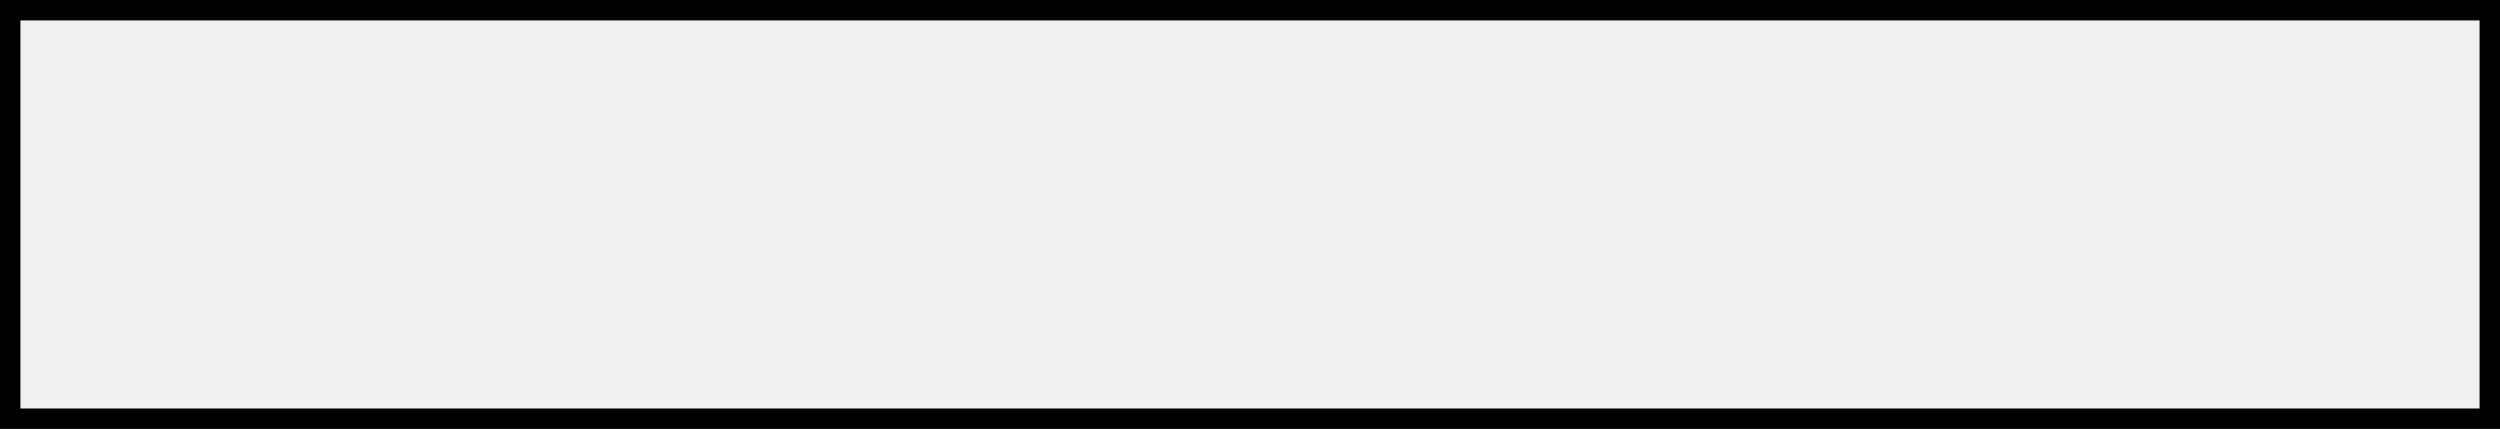
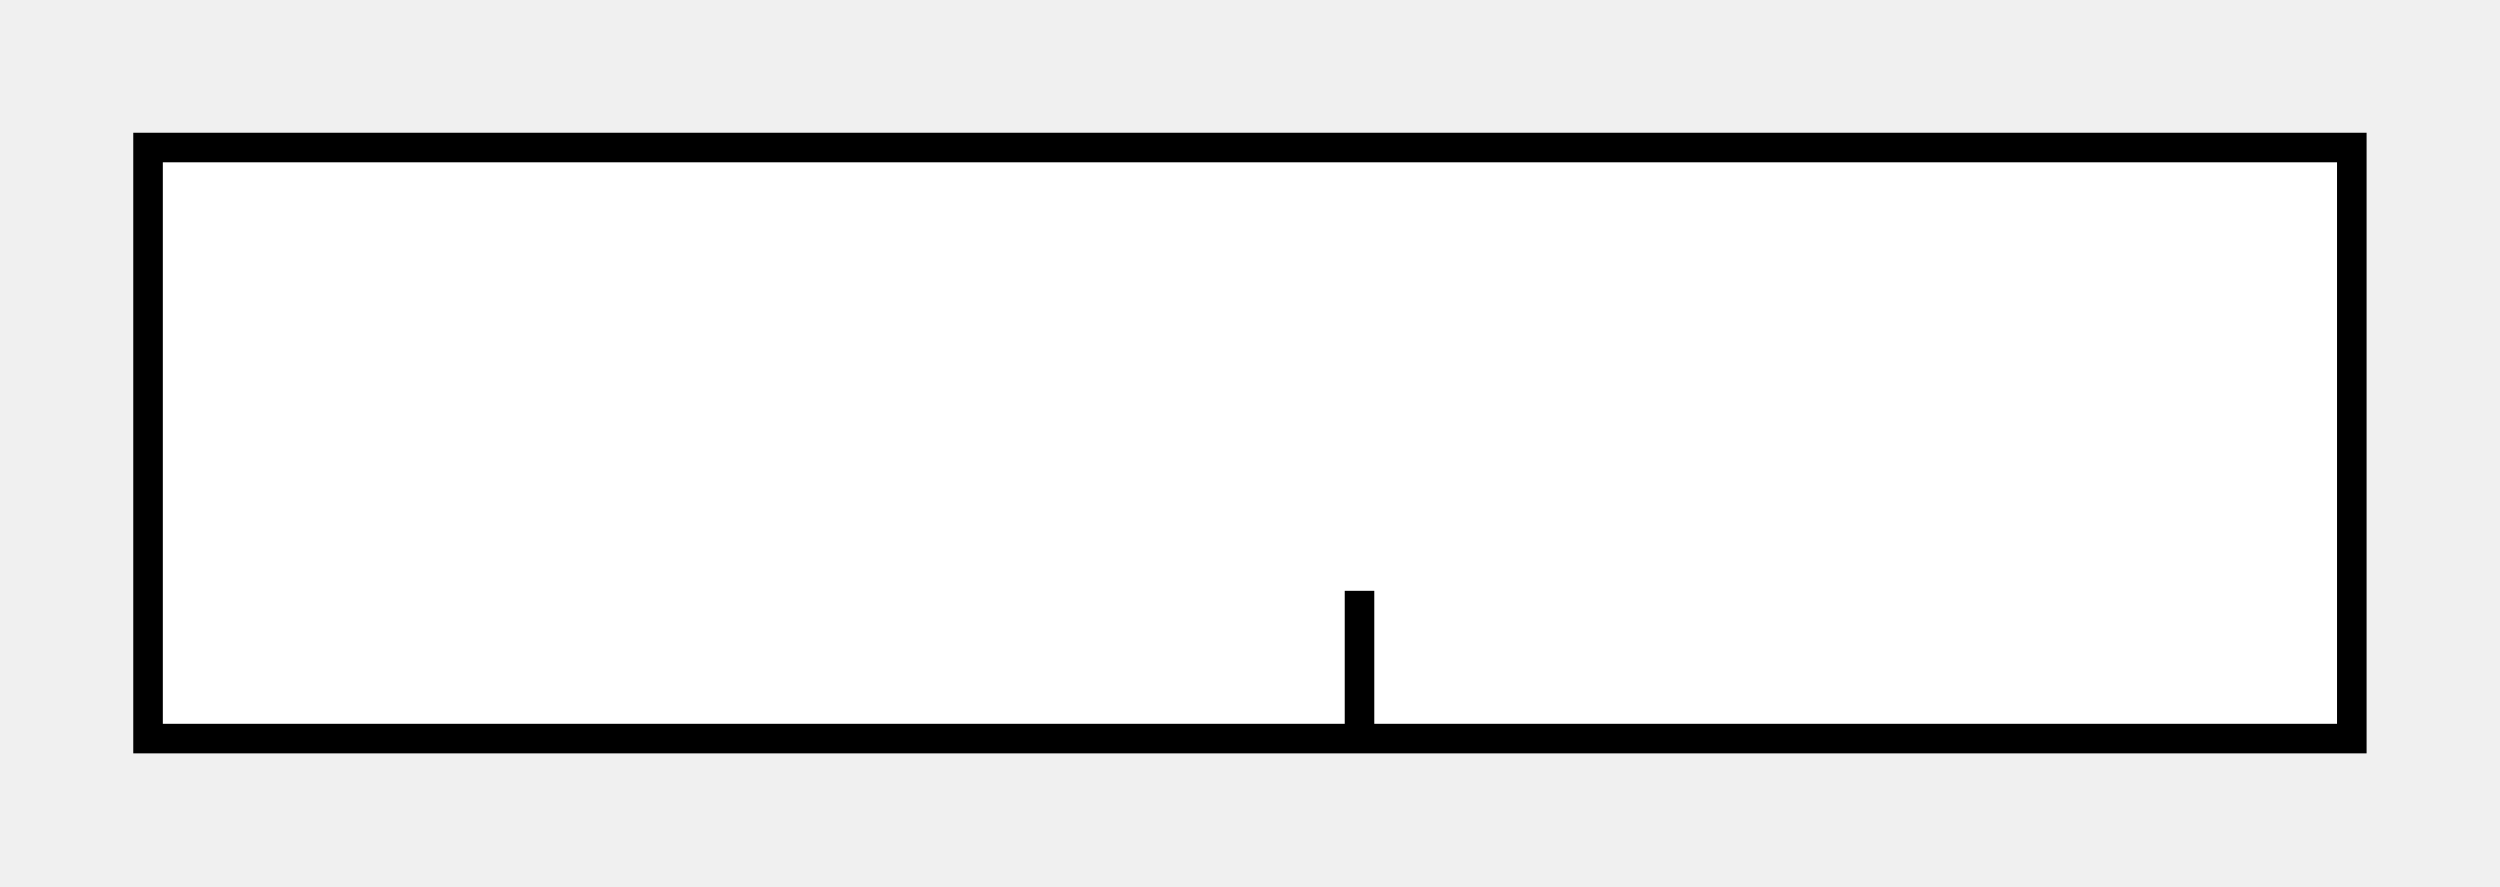
- <svg xmlns="http://www.w3.org/2000/svg" version="1.1" width="122.4" height="21" id="svg3391">
-   <defs id="defs3393" />
-   <rect width="121.4" height="20" rx="0" ry="0" x="0.5" y="0.5" id="rect3115" style="fill:none;stroke:#000000;stroke-width:1" />
+ <svg xmlns="http://www.w3.org/2000/svg" version="1.1" width="84.594" height="30" id="svg3243">
+   <defs id="defs3245" />
+   <g transform="translate(-520.5625,-451.6562)" id="layer1">
+     <rect width="79.57" height="25" rx="0" ry="0" x="523.072" y="454.148" id="rect87" style="fill:none;stroke:#ffff99;stroke-width:5;stroke-opacity:0;display:block" />
+     <rect width="74.57" height="20" rx="0" ry="0" x="525.572" y="456.648" id="rect89" style="fill:#ffffff;display:block" />
+     <rect width="74.57" height="20" rx="0" ry="0" x="525.572" y="456.648" id="rect95" style="fill:none;stroke:#000000;stroke-width:1;display:block" />
+     <line x1="566.565" y1="471.648" x2="566.565" y2="476.648" id="line111" style="stroke:#000000;display:block" />
+   </g>
</svg>
